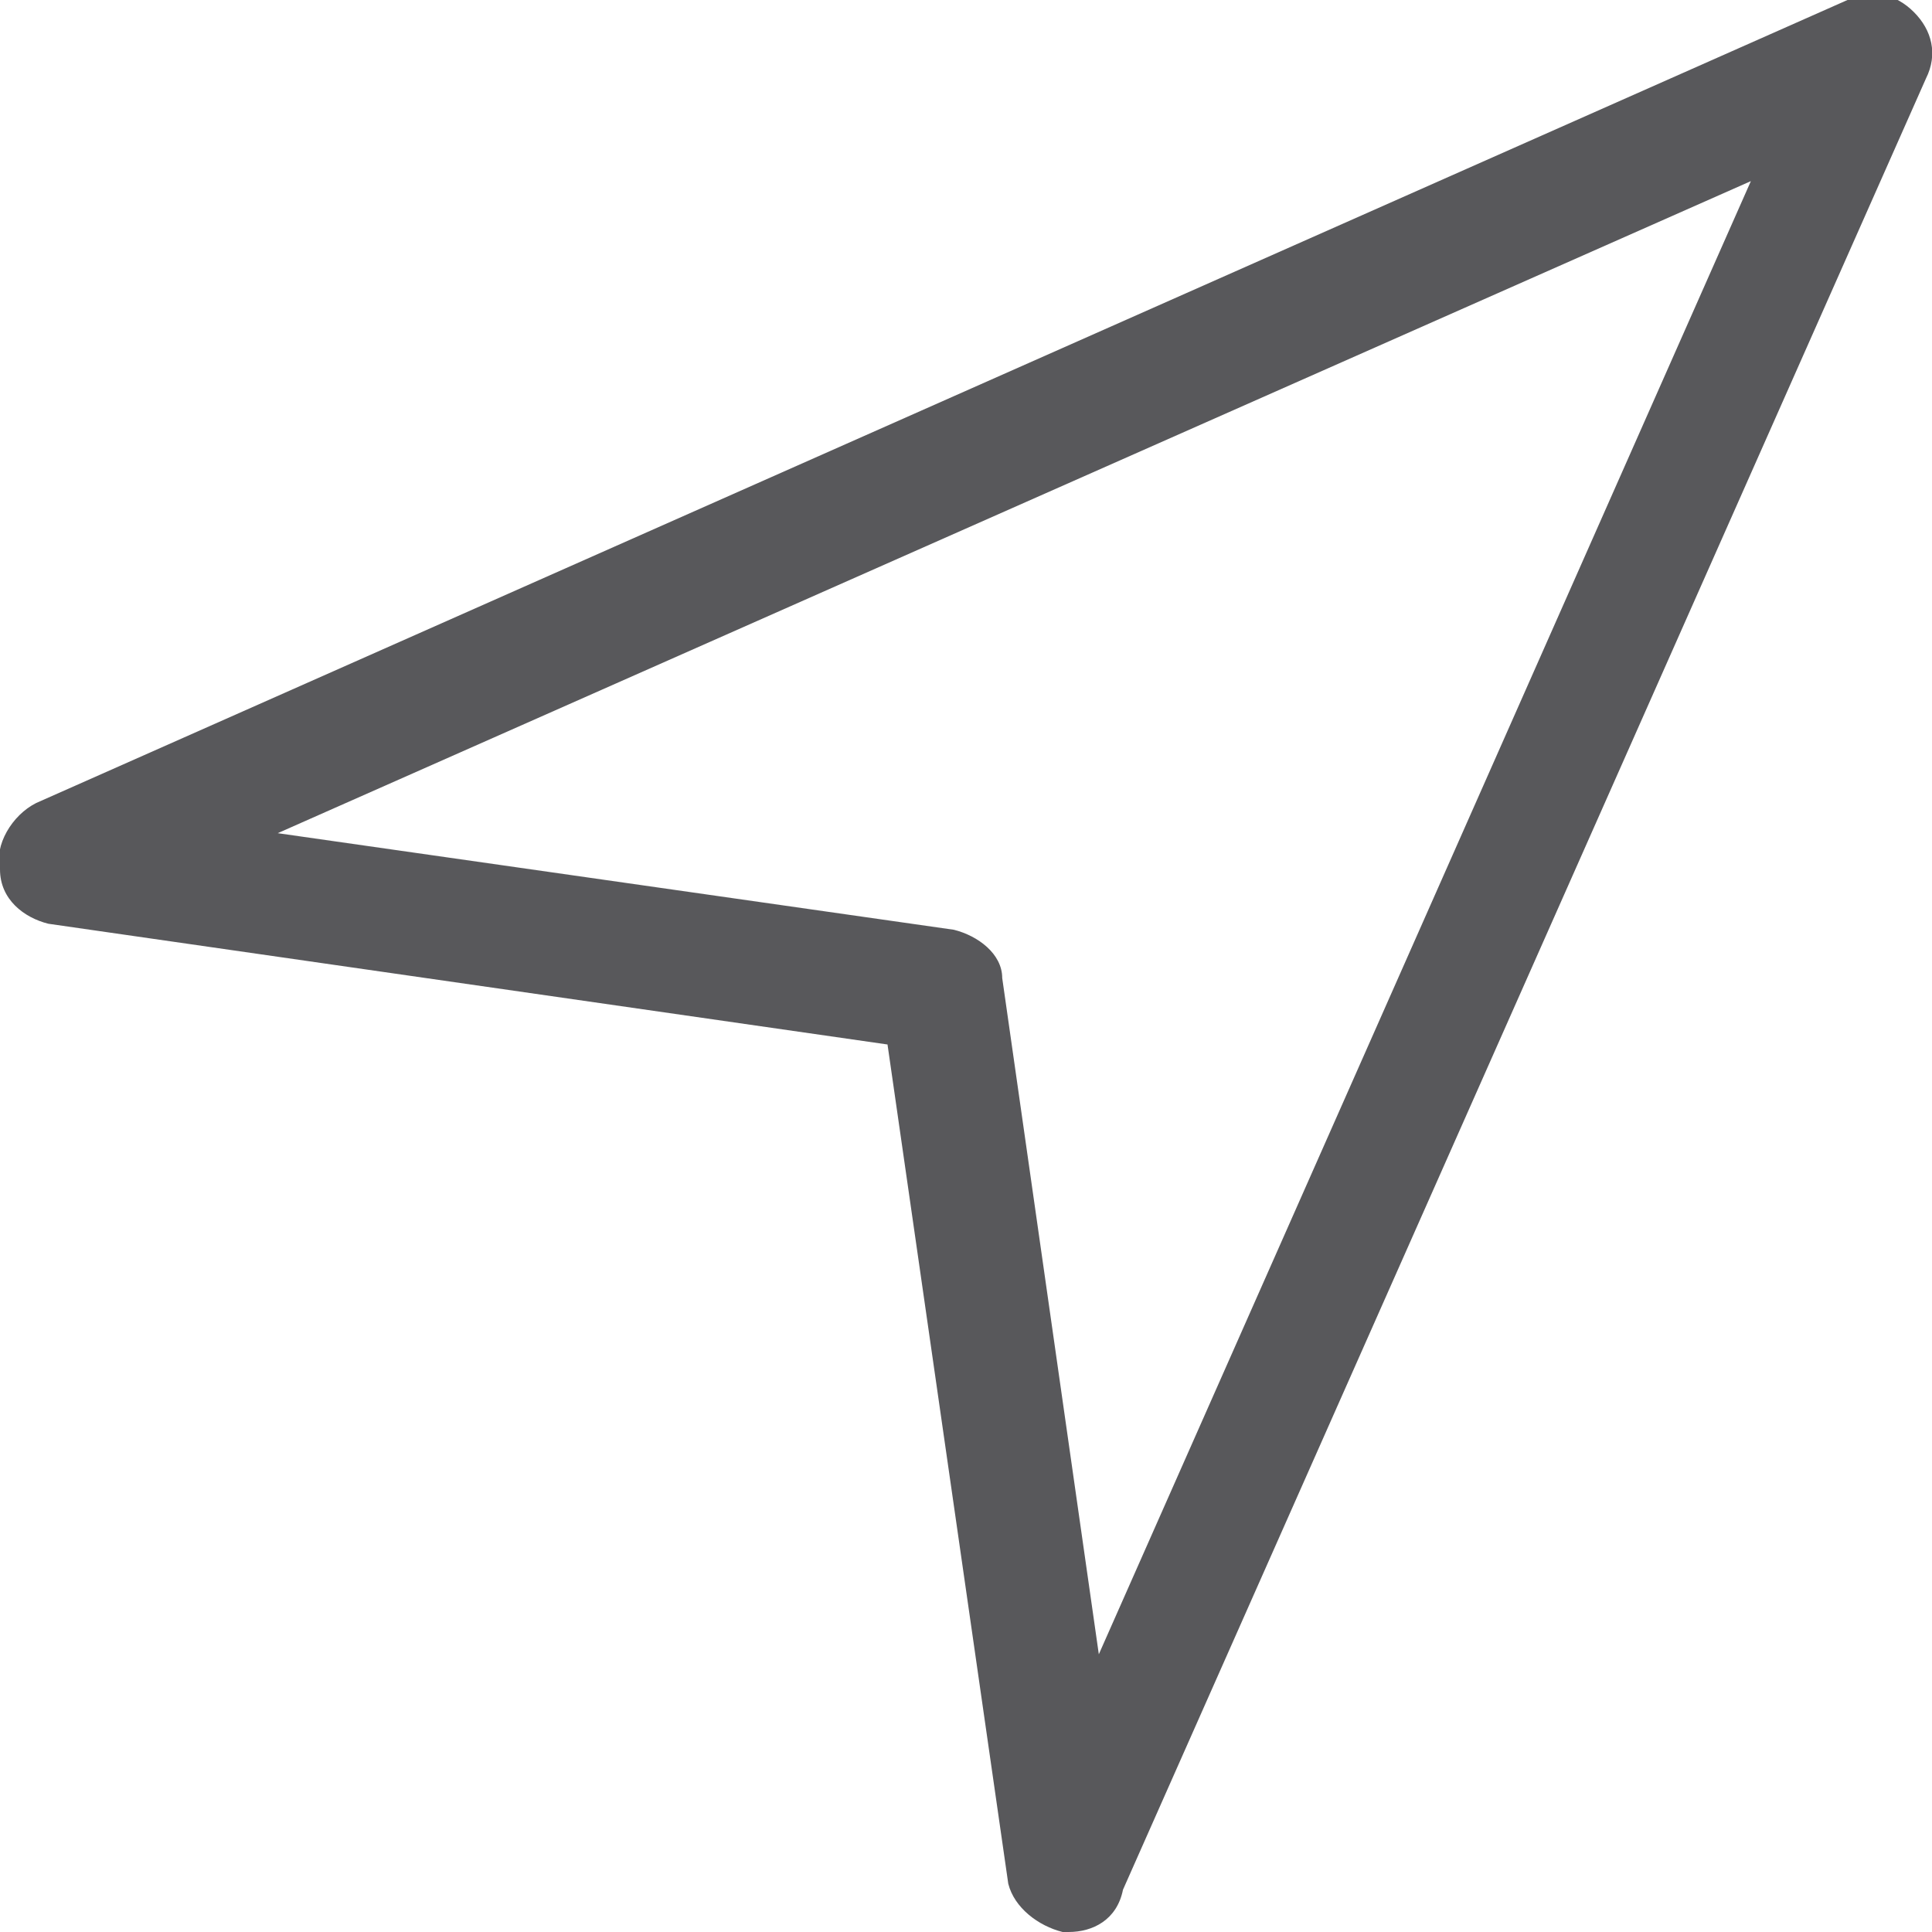
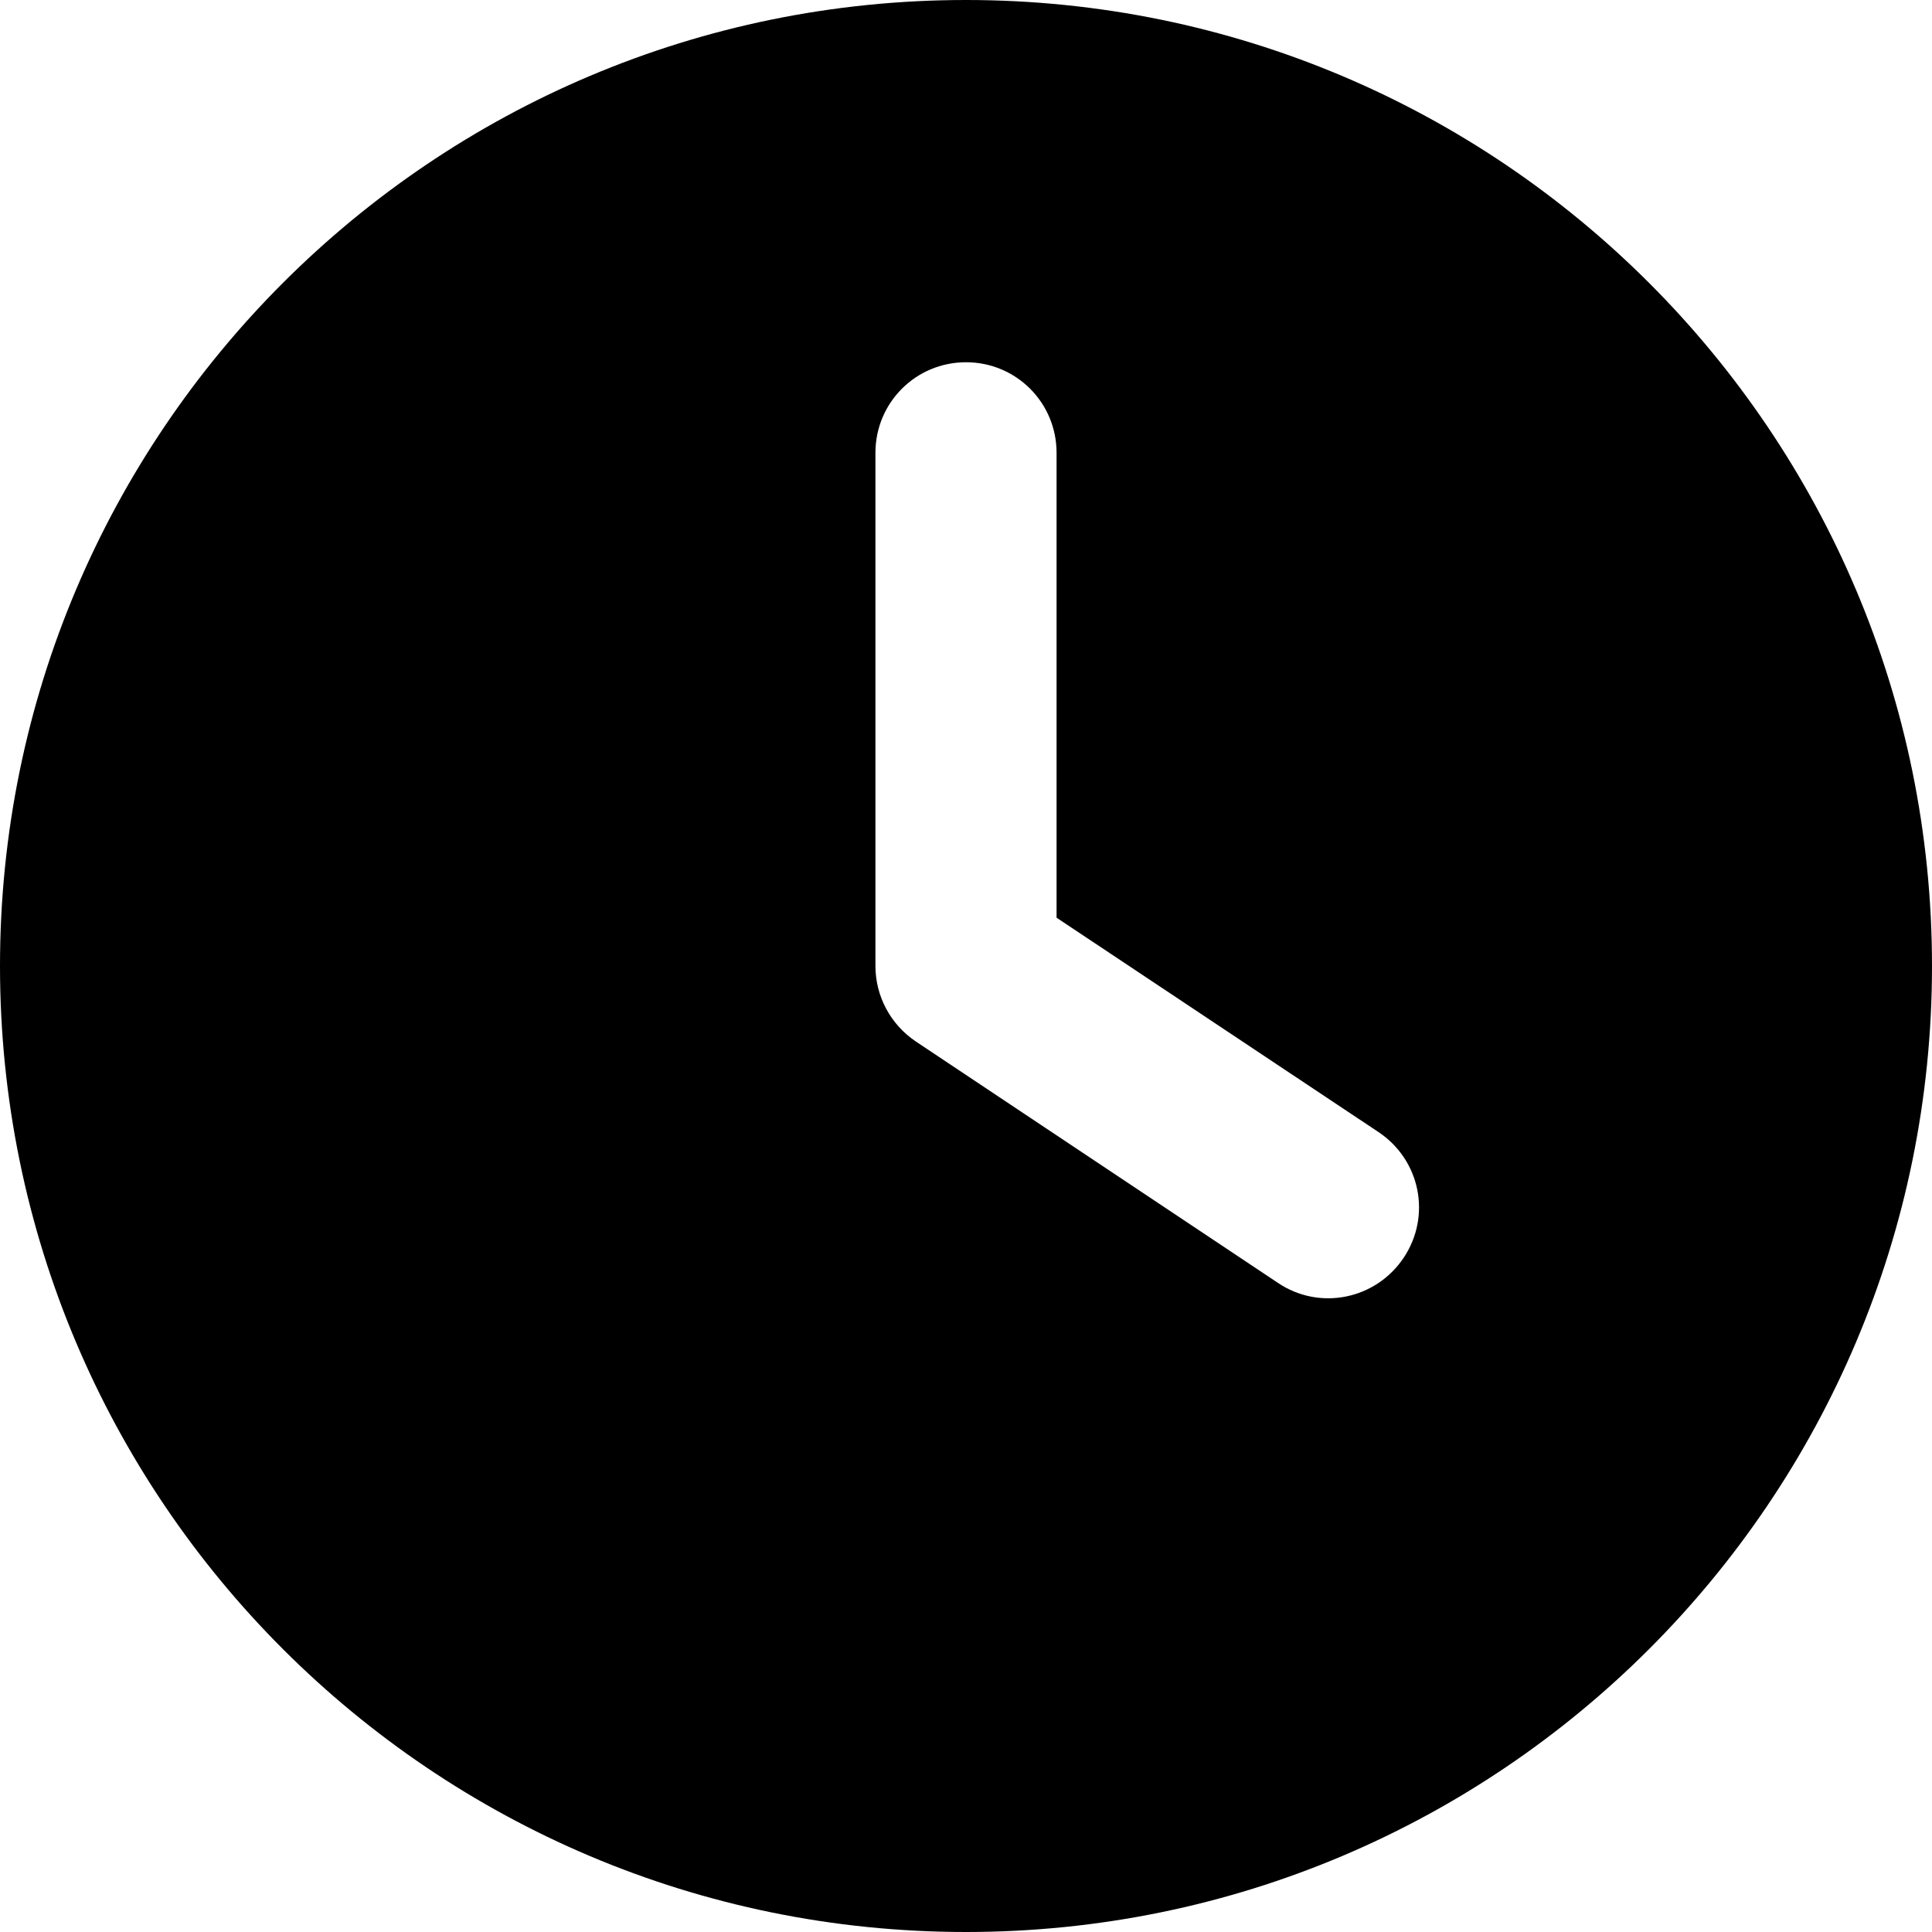
- <svg xmlns="http://www.w3.org/2000/svg" version="1.1" id="Layer_1" x="0px" y="0px" width="32px" height="32px" viewBox="-283 385 32 32" enable-background="new -283 385 32 32" xml:space="preserve">
-   <g>
-     <path fill="#58585B" d="M-265.3,417c0,0-0.1,0-0.1,0c-0.4-0.1-0.8-0.4-0.9-0.8l-2-13.9l-13.9-2c-0.4-0.1-0.8-0.4-0.8-0.9   c-0.1-0.4,0.2-0.9,0.6-1.1l30-13.3c0.4-0.2,0.8-0.1,1.1,0.2c0.3,0.3,0.4,0.7,0.2,1.1l-13.3,30C-264.5,416.8-264.9,417-265.3,417z    M-278.4,398.8l11.2,1.6c0.4,0.1,0.8,0.4,0.8,0.8l1.6,11.2L-254,388L-278.4,398.8z" />
-   </g>
+ <svg xmlns="http://www.w3.org/2000/svg" viewBox="0 0 512 512">
+   <path d="M256 512C114.6 512 0 397.4 0 256S114.6 0 256 0S512 114.6 512 256s-114.6 256-256 256zM232 120V256c0 8 4 15.5 10.7 20l96 64c11 7.4 25.9 4.4 33.3-6.7s4.4-25.9-6.7-33.3L280 243.2V120c0-13.3-10.7-24-24-24s-24 10.7-24 24z" />
</svg>
